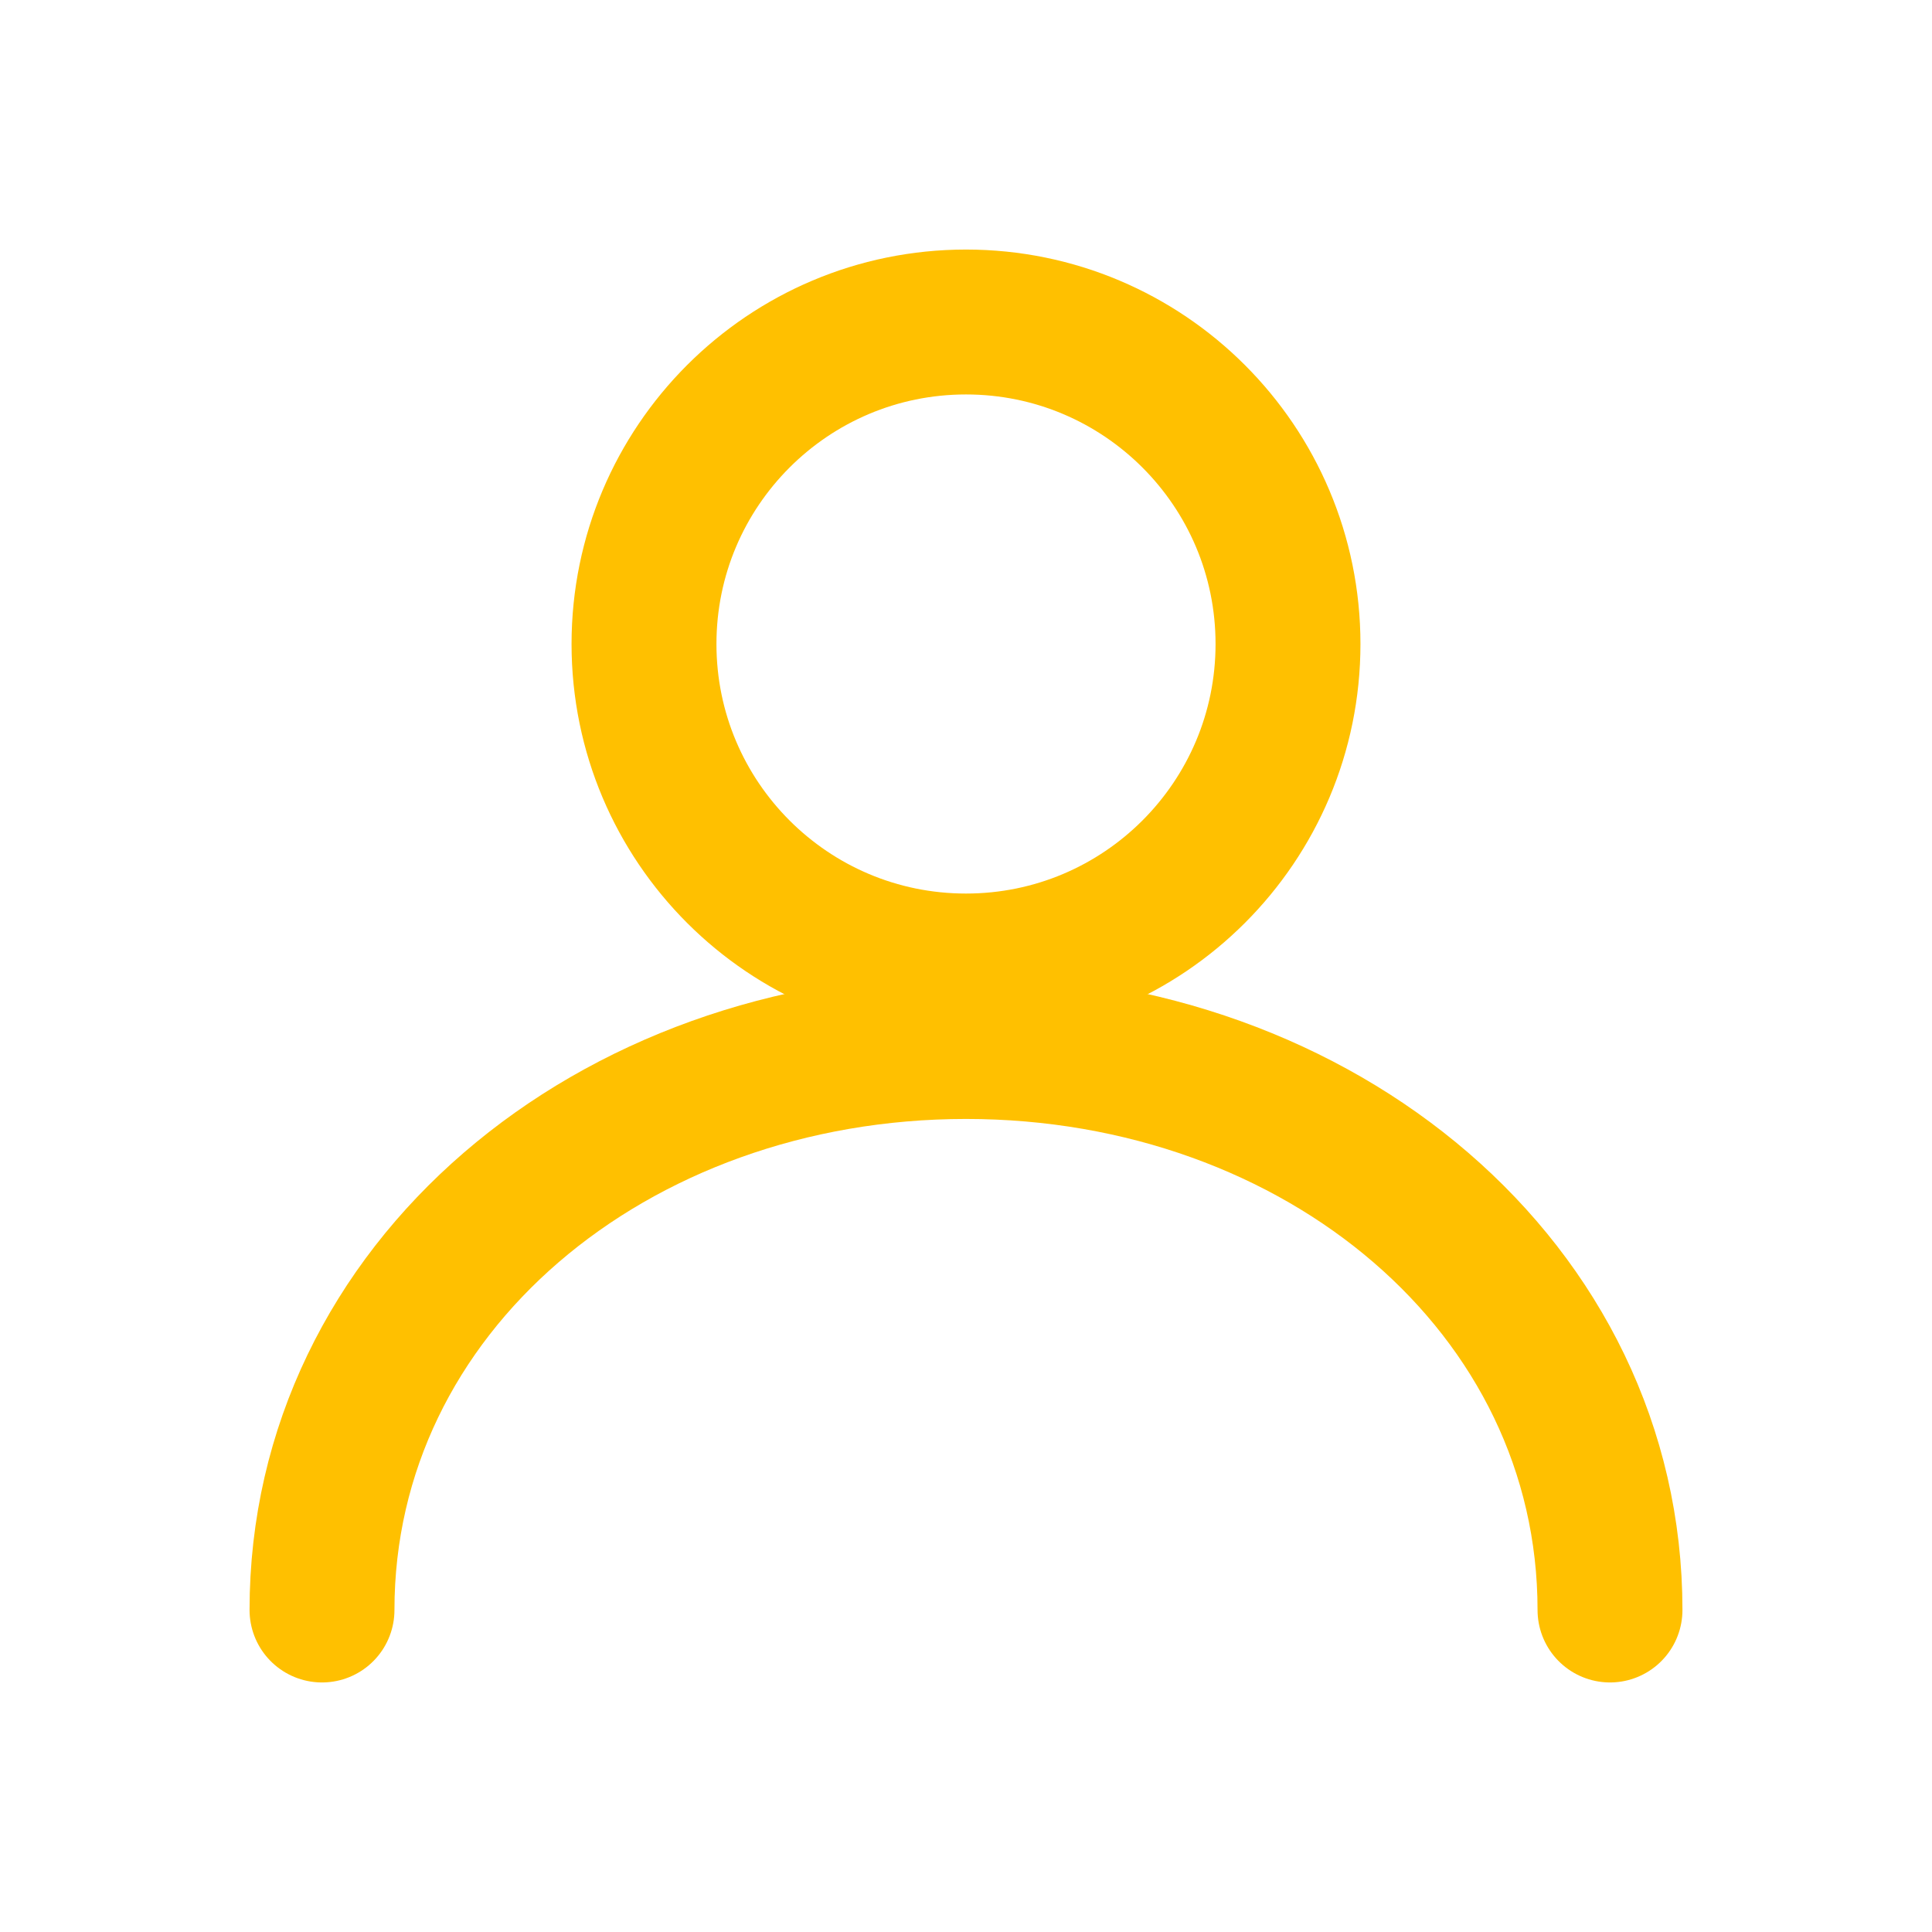
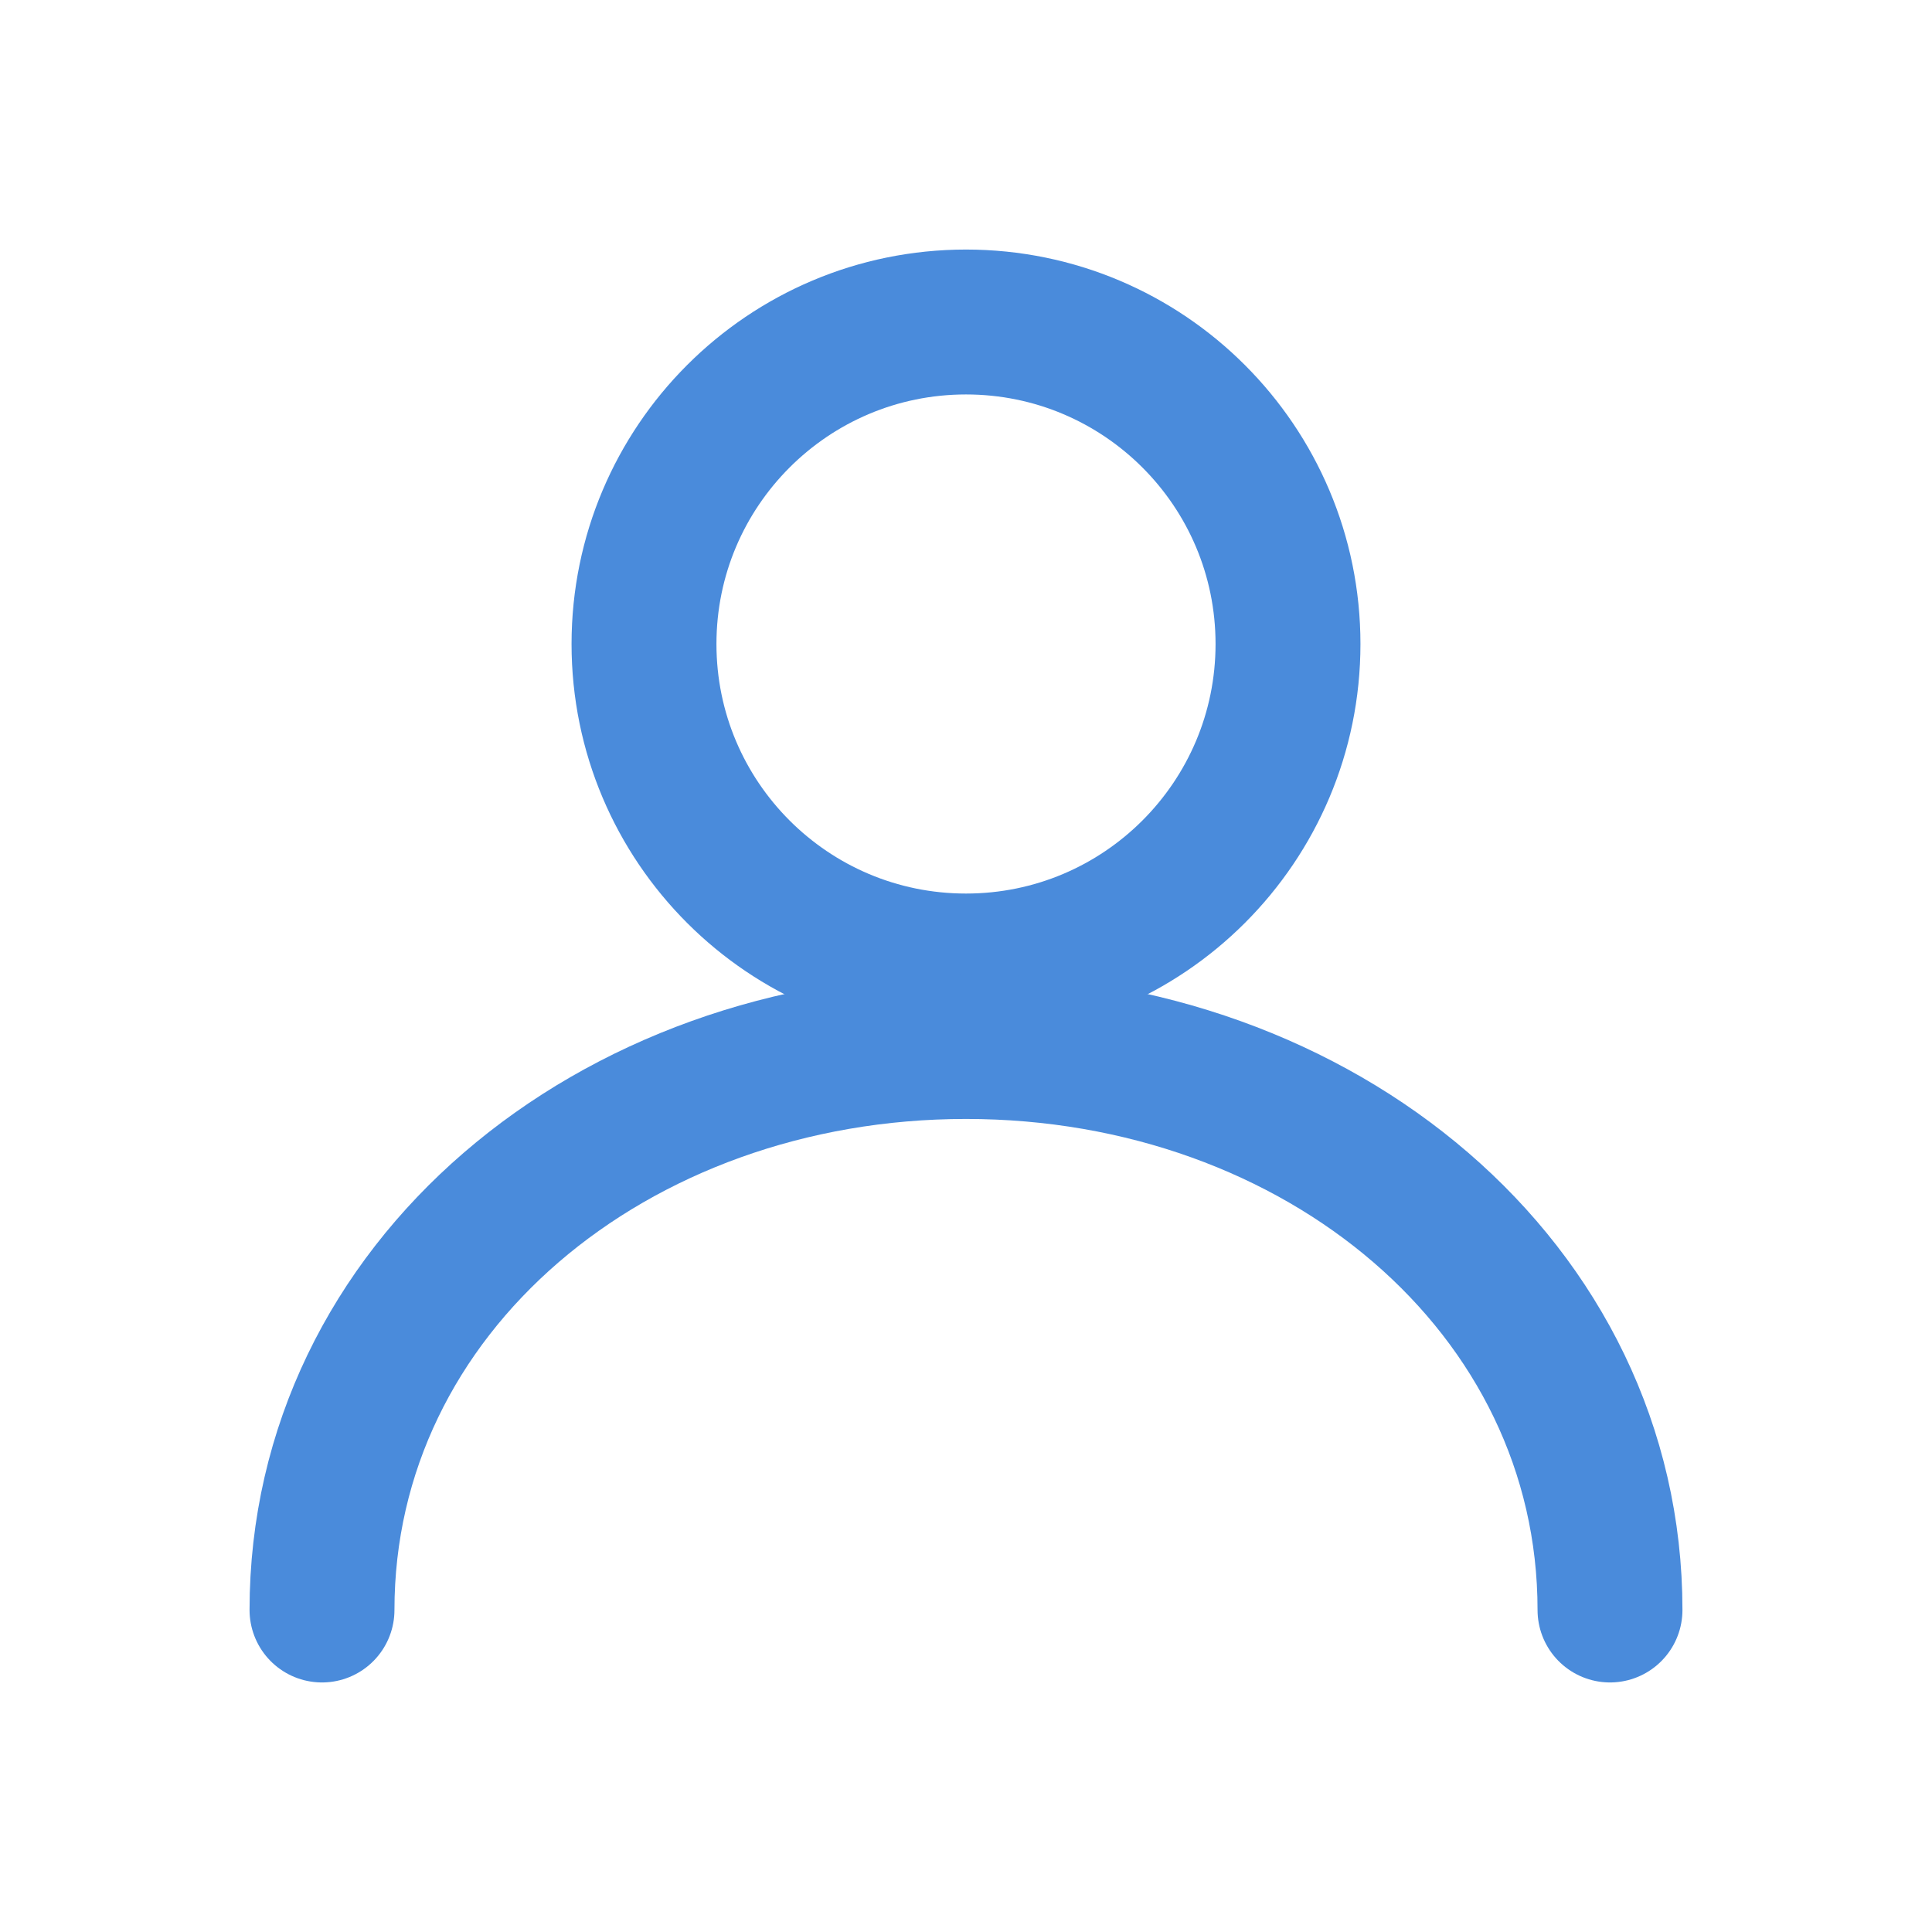
- <svg xmlns="http://www.w3.org/2000/svg" viewBox="0 0 24 24" fill="none" stroke="#FFC000" stroke-width="1.8" stroke-linecap="round" stroke-linejoin="round">
+ <svg xmlns="http://www.w3.org/2000/svg" viewBox="0 0 24 24" fill="none" stroke="#4A8BDB" stroke-width="1.8" stroke-linecap="round" stroke-linejoin="round">
  <circle cx="12" cy="8" r="4" />
  <path d="M4 20c0-4 3.6-7 8-7s8 3 8 7" />
</svg>
